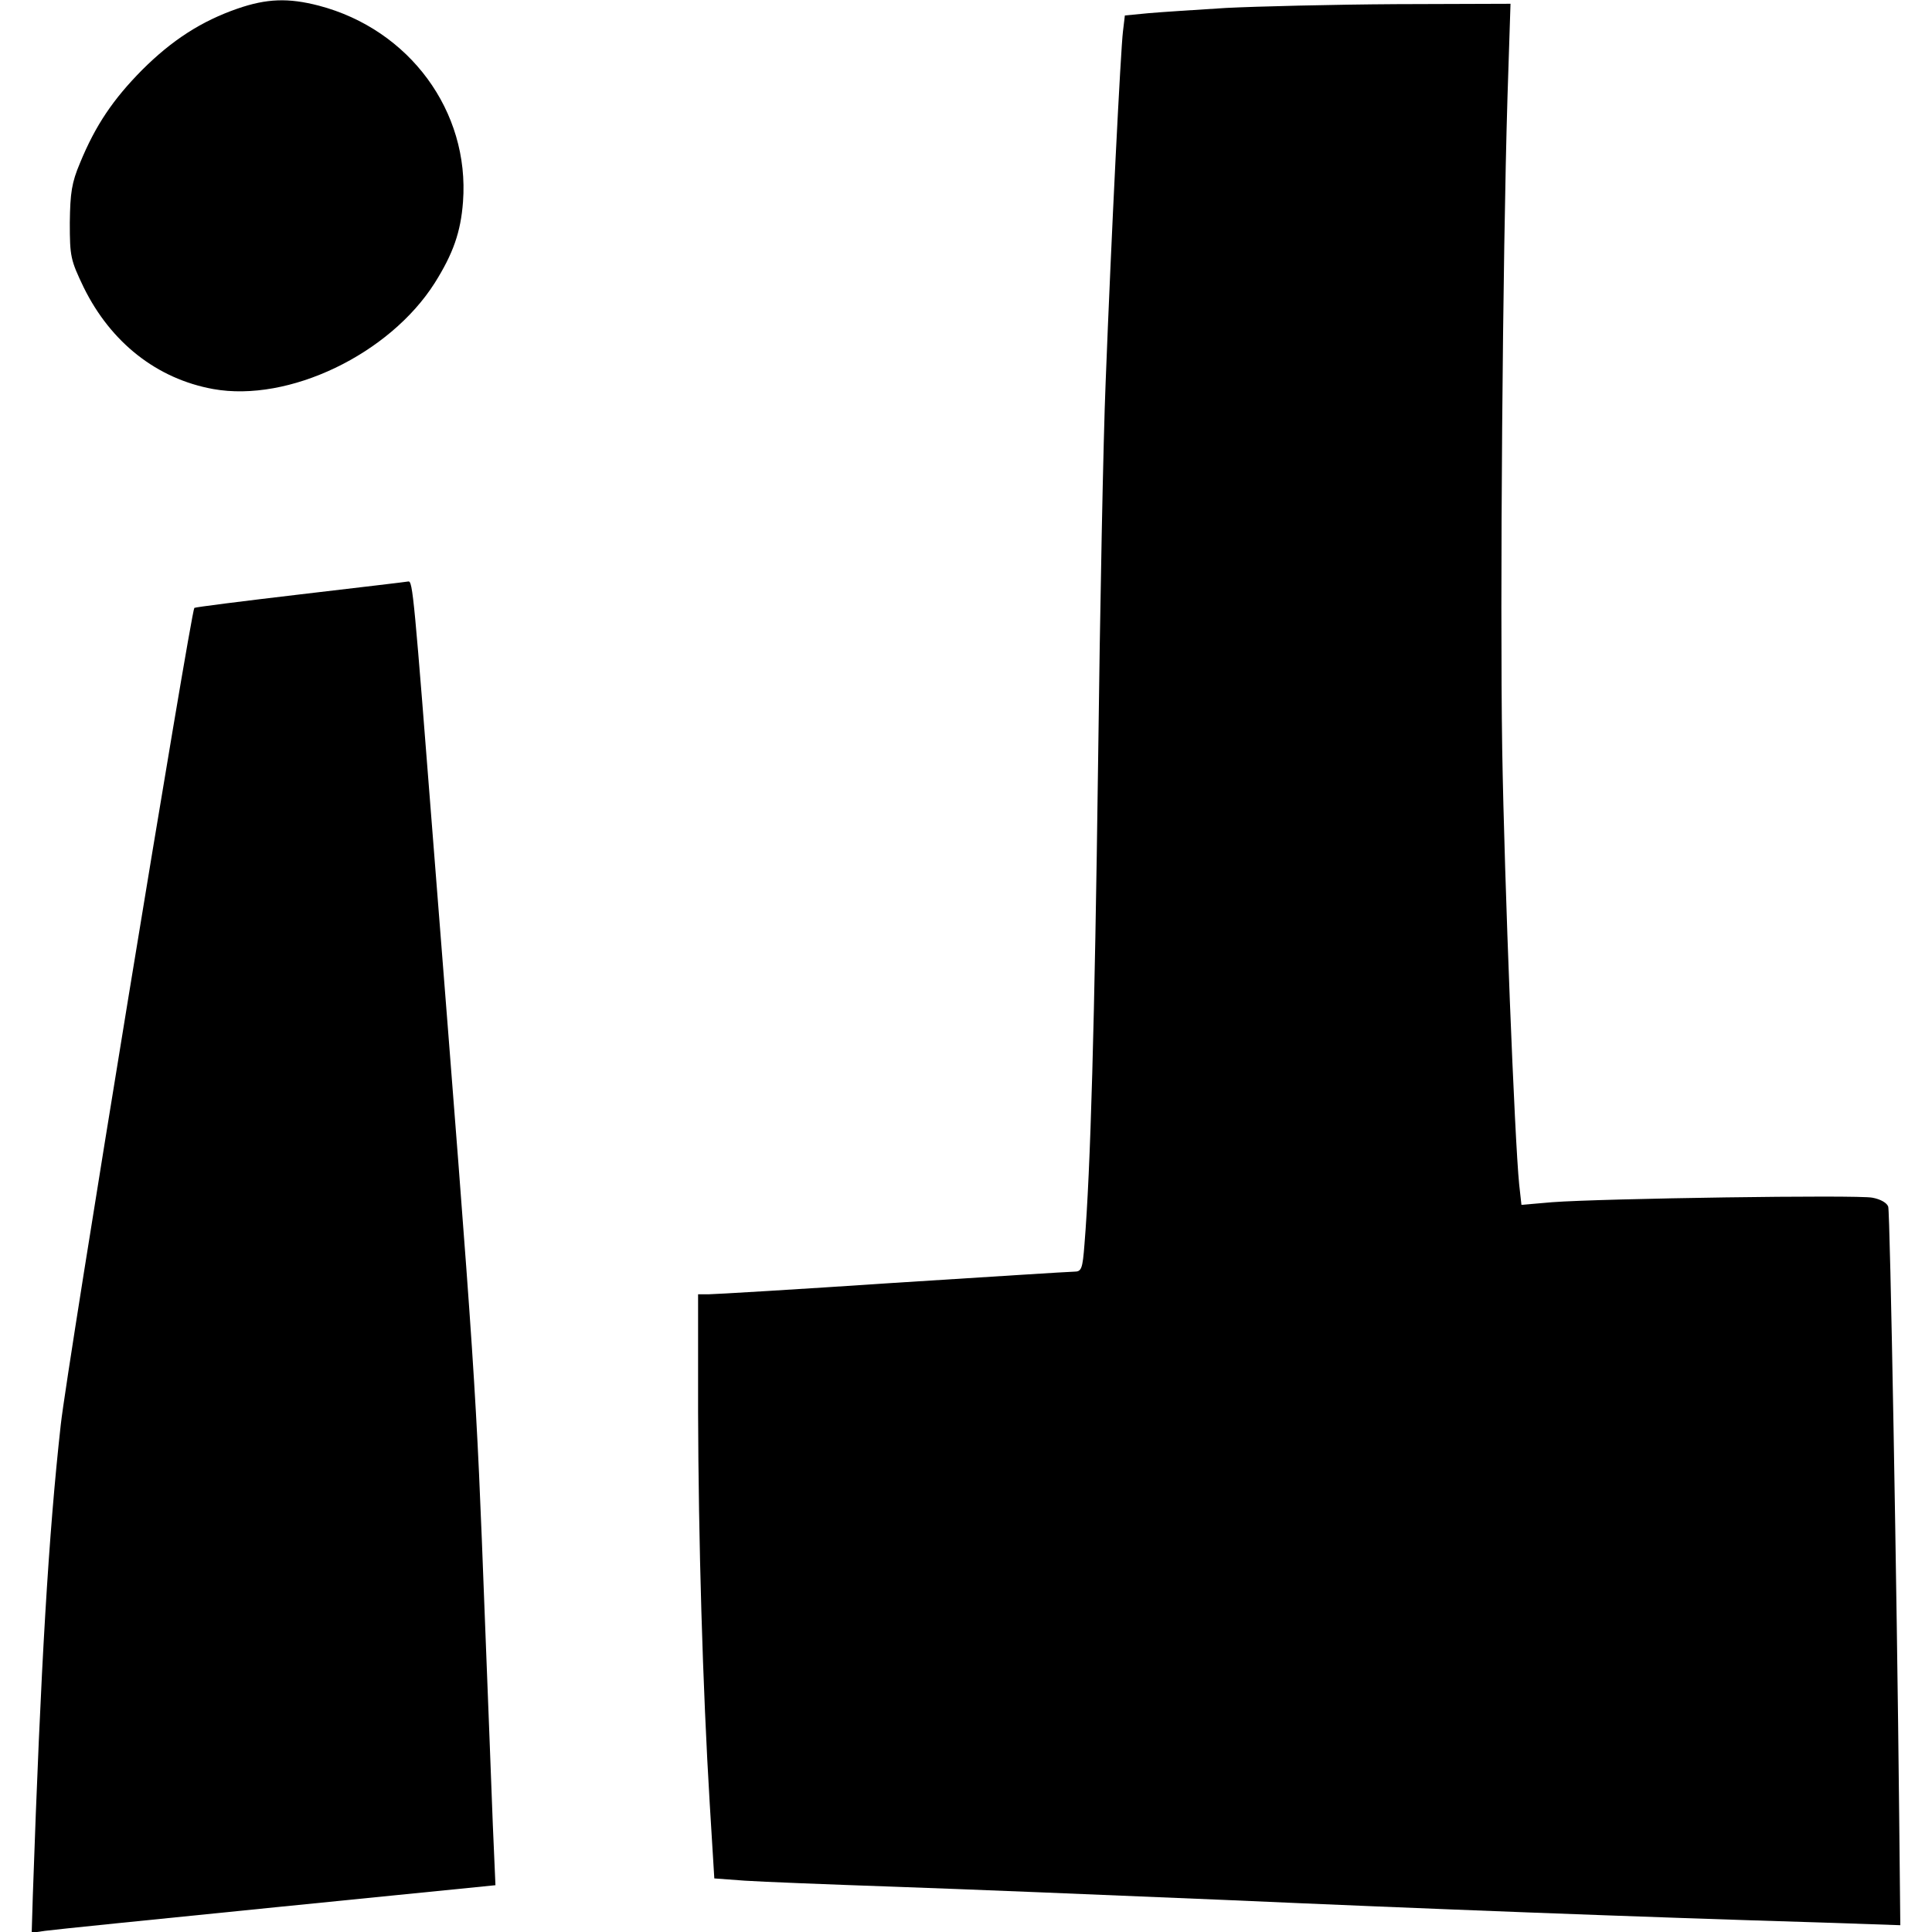
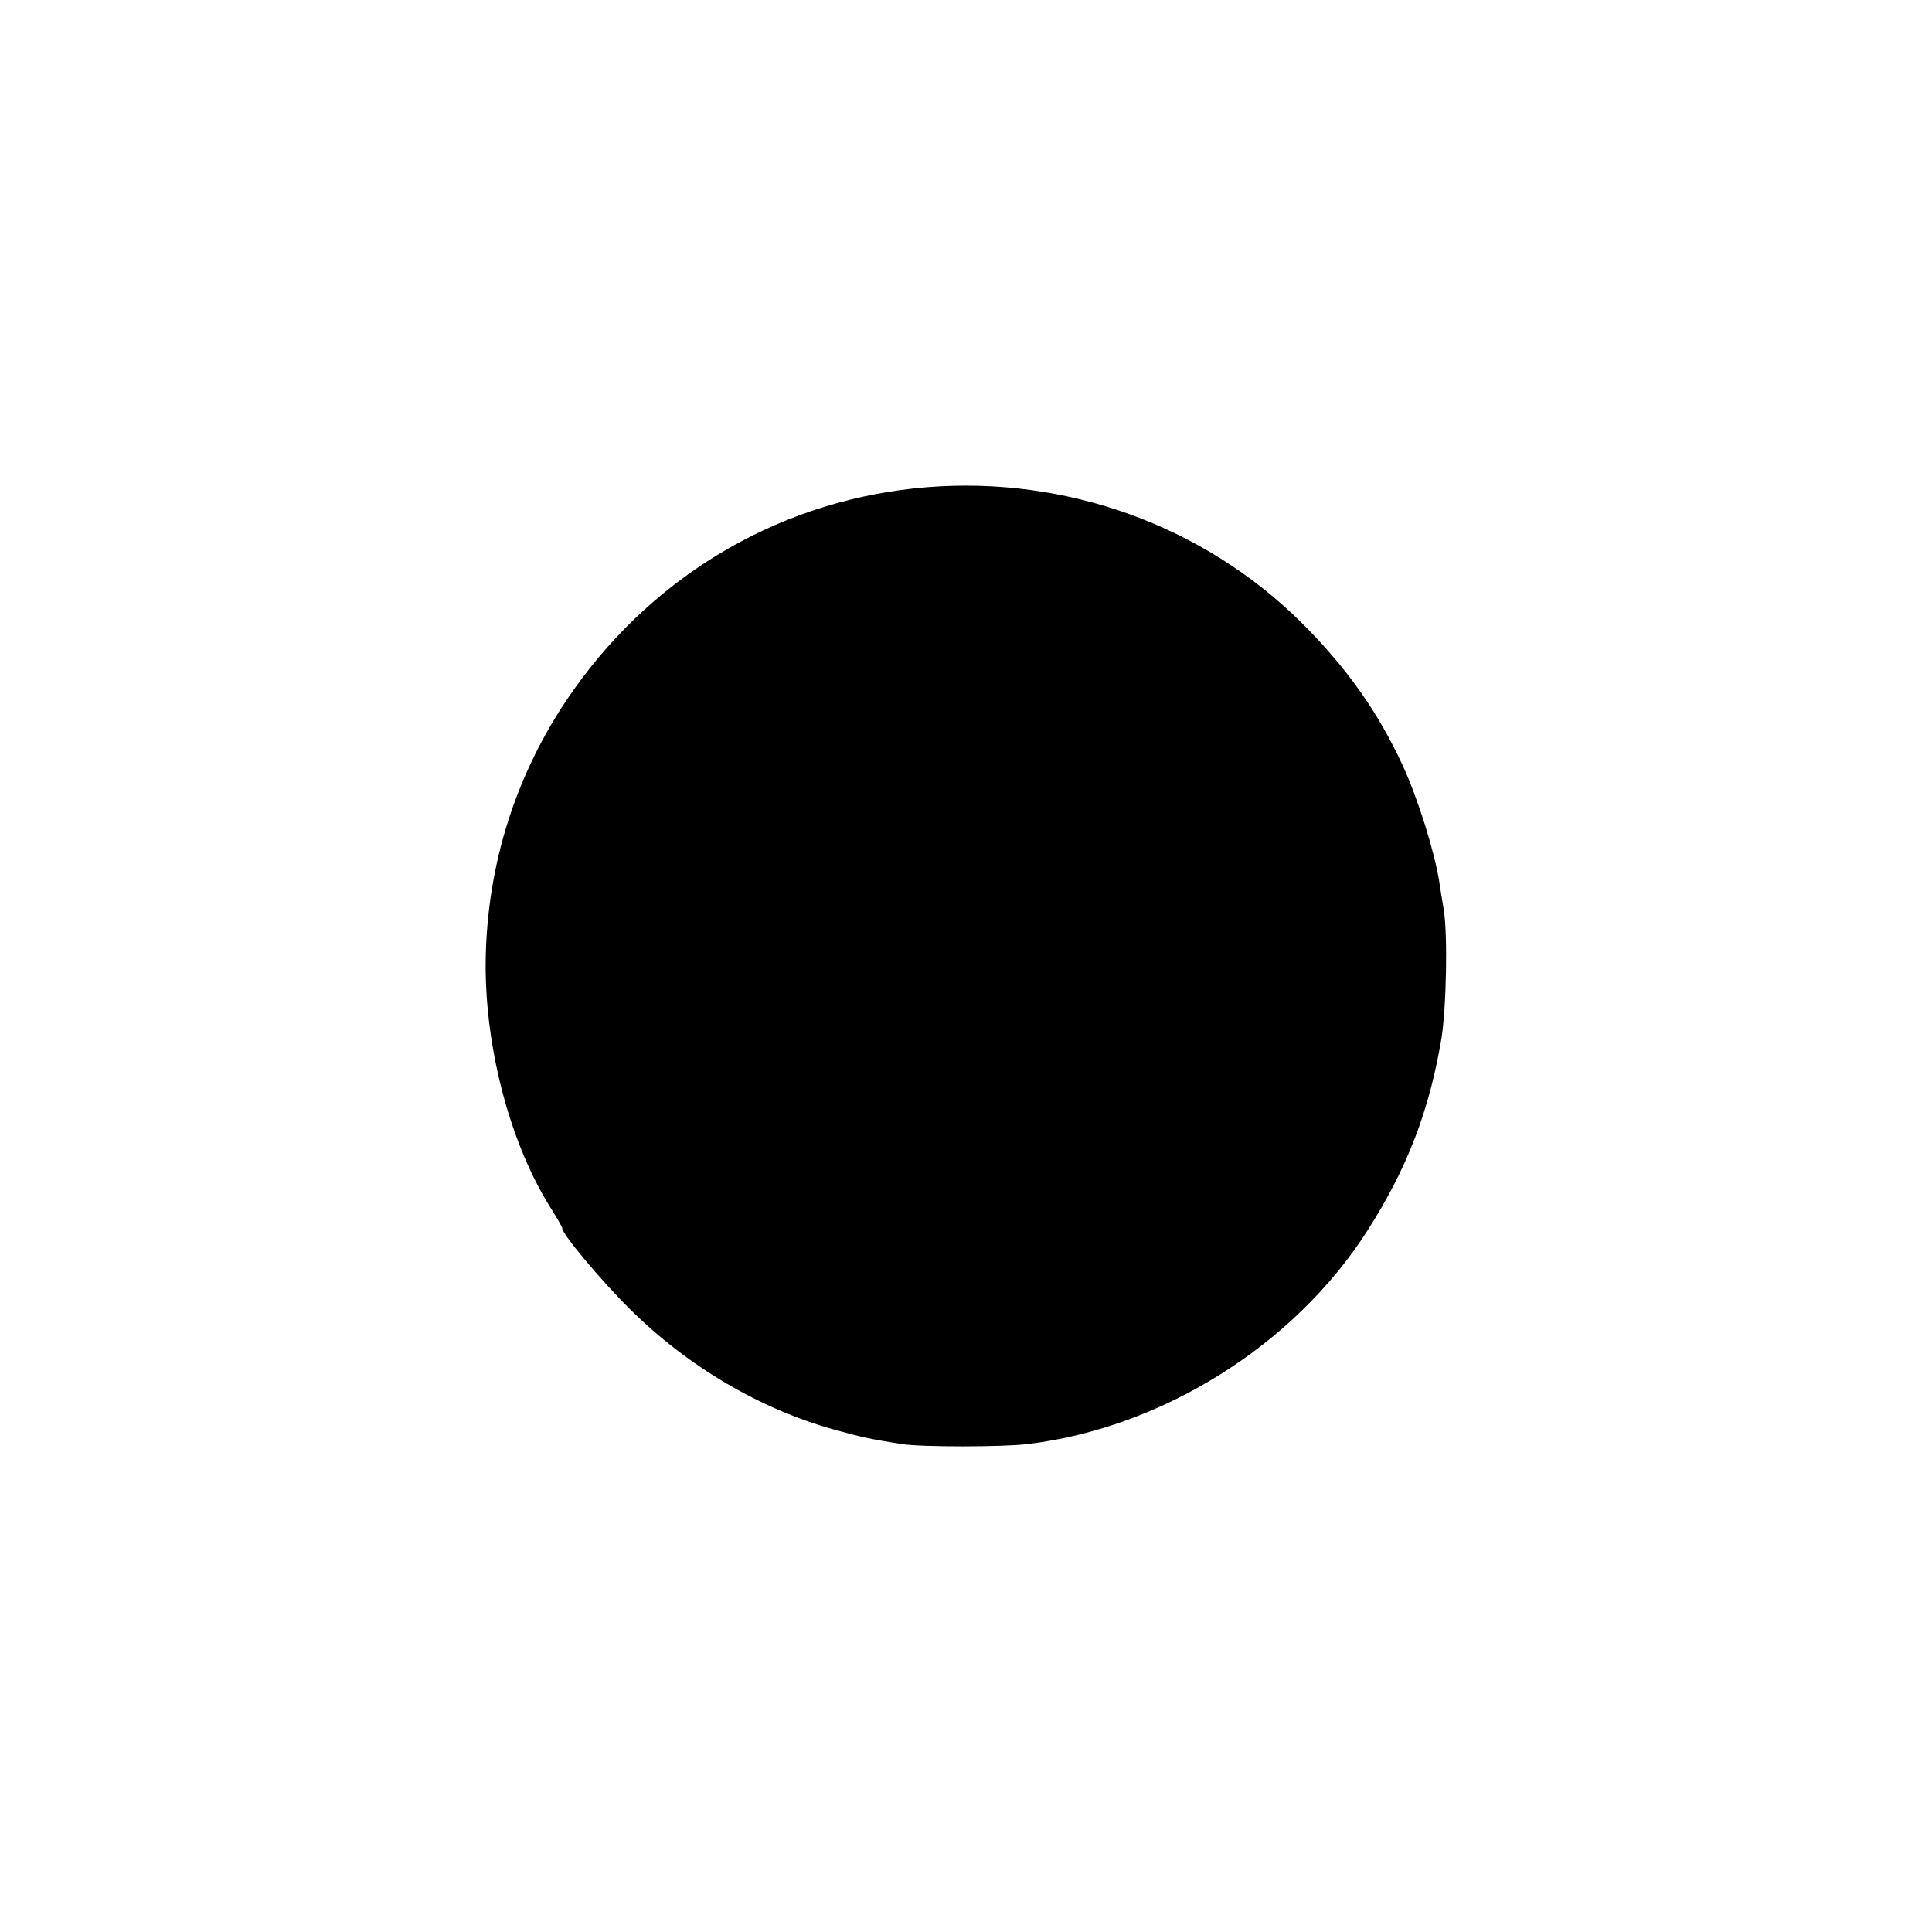
<svg xmlns="http://www.w3.org/2000/svg" version="1.0" width="512pt" height="512pt" viewBox="0 0 512 512" preserveAspectRatio="xMidYMid meet">
  <g transform="translate(0,512) scale(0.1,-0.1)" fill="#000000" stroke="none">
-     <path d="M629 5097 c-95 -33 -173 -83 -253 -163 -76 -77 -123 -146 -164 -246 -22 -52 -26 -79 -27 -158 0 -90 2 -99 37 -172 72 -146 194 -242 343 -269 200 -36 467 92 587 281 49 78 69 135 75 215 18 240 -142 457 -382 520 -81 21 -138 19 -216 -8z" />
-     <path d="M3250 5099 c-80 -5 -173 -11 -207 -14 l-62 -6 -5 -42 c-6 -47 -31 -542 -46 -932 -6 -143 -15 -597 -20 -1010 -9 -683 -20 -1077 -36 -1272 -5 -66 -8 -73 -27 -73 -12 0 -229 -14 -482 -30 -253 -17 -472 -30 -487 -30 l-28 0 0 -312 c1 -338 12 -727 31 -1040 l12 -196 81 -6 c45 -3 223 -10 396 -16 173 -6 567 -22 875 -35 519 -23 1088 -45 1586 -60 l205 -7 -3 293 c-6 597 -24 1595 -29 1611 -3 10 -20 20 -42 24 -40 8 -717 -2 -849 -12 l-81 -7 -6 54 c-12 118 -39 795 -45 1154 -6 395 1 1299 14 1728 l8 247 -304 -1 c-167 -1 -369 -6 -449 -10z" />
-     <path d="M797 3545 c-153 -18 -280 -34 -282 -36 -9 -10 -337 -2009 -354 -2165 -32 -288 -53 -638 -74 -1247 l-3 -99 35 5 c20 3 297 31 615 63 l579 58 -7 161 c-3 88 -13 333 -21 545 -24 631 -23 612 -135 2035 -53 678 -56 716 -68 714 -4 -1 -132 -16 -285 -34z" />
+     <path d="M2458 3829 c-377 -30 -715 -223 -937 -536 -151 -213 -232 -462 -234 -727 -1 -229 67 -483 176 -653 15 -24 27 -45 27 -48 0 -16 106 -142 181 -216 153 -151 343 -263 541 -318 69 -19 95 -25 178 -38 51 -8 266 -8 333 0 357 43 707 262 901 566 105 164 164 318 196 509 13 82 17 274 6 342 -4 25 -10 59 -12 75 -13 79 -55 215 -96 305 -67 145 -150 262 -272 383 -259 255 -620 385 -988 356z" />
  </g>
</svg>
